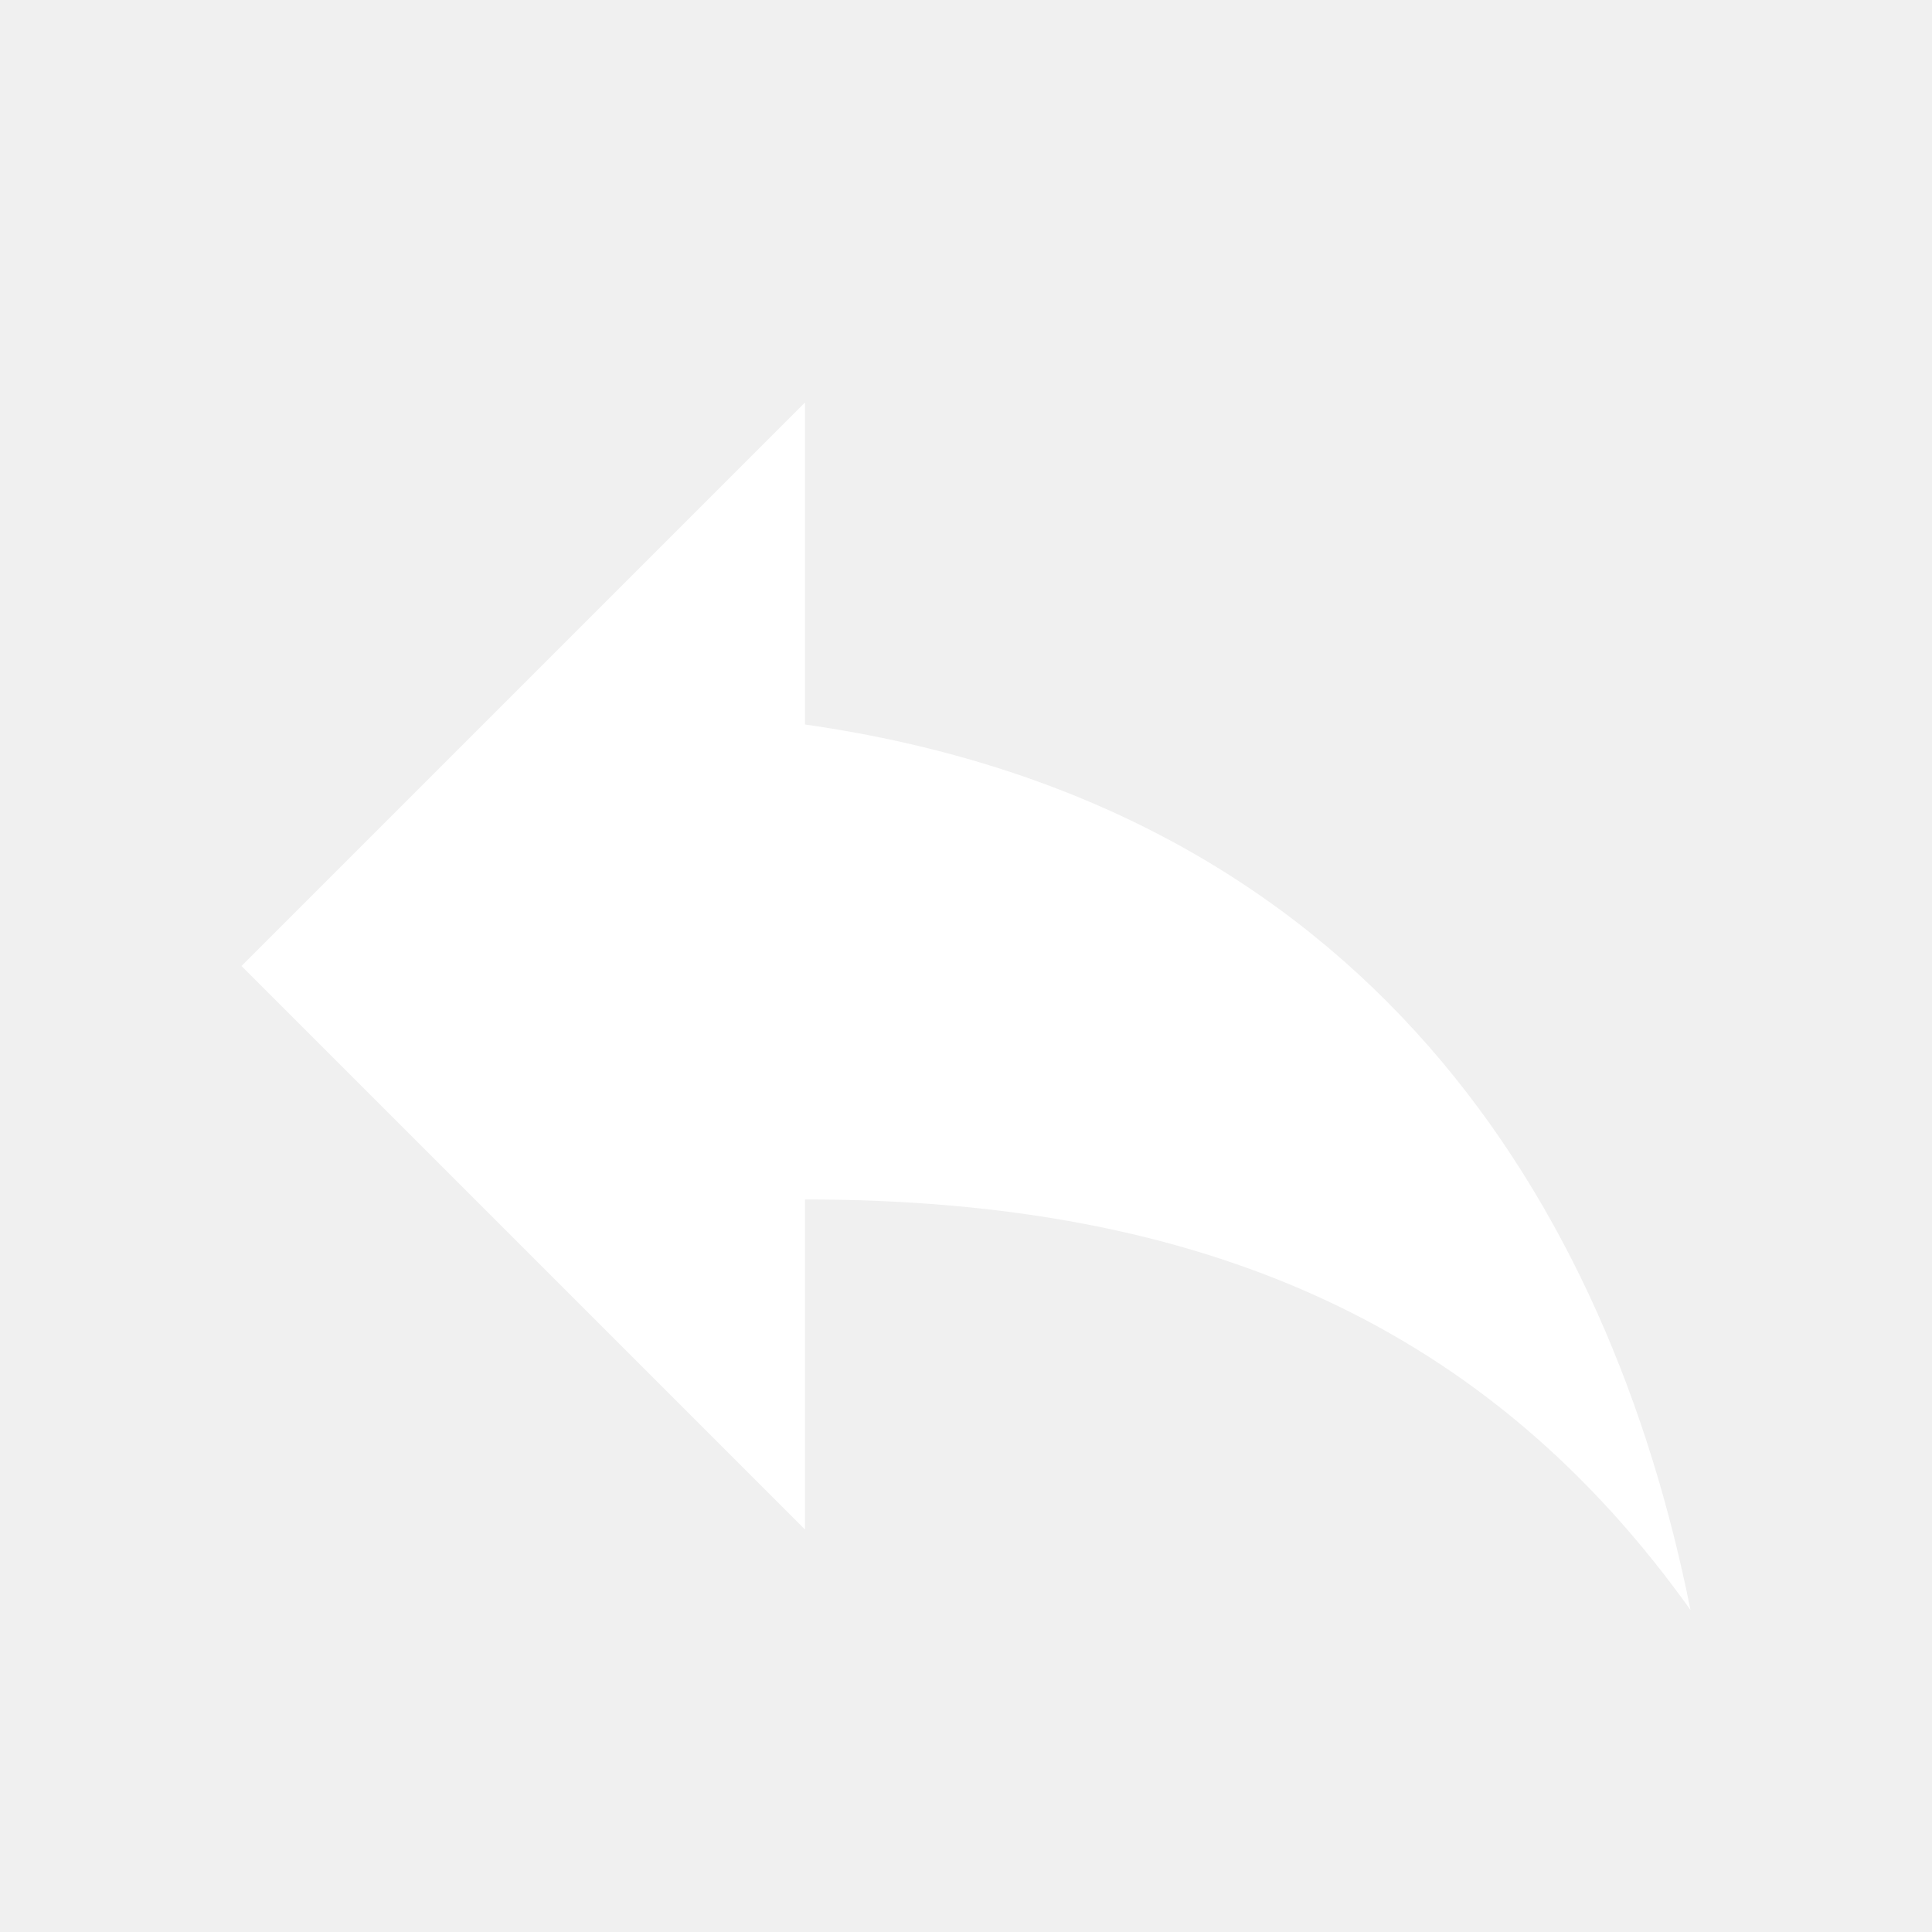
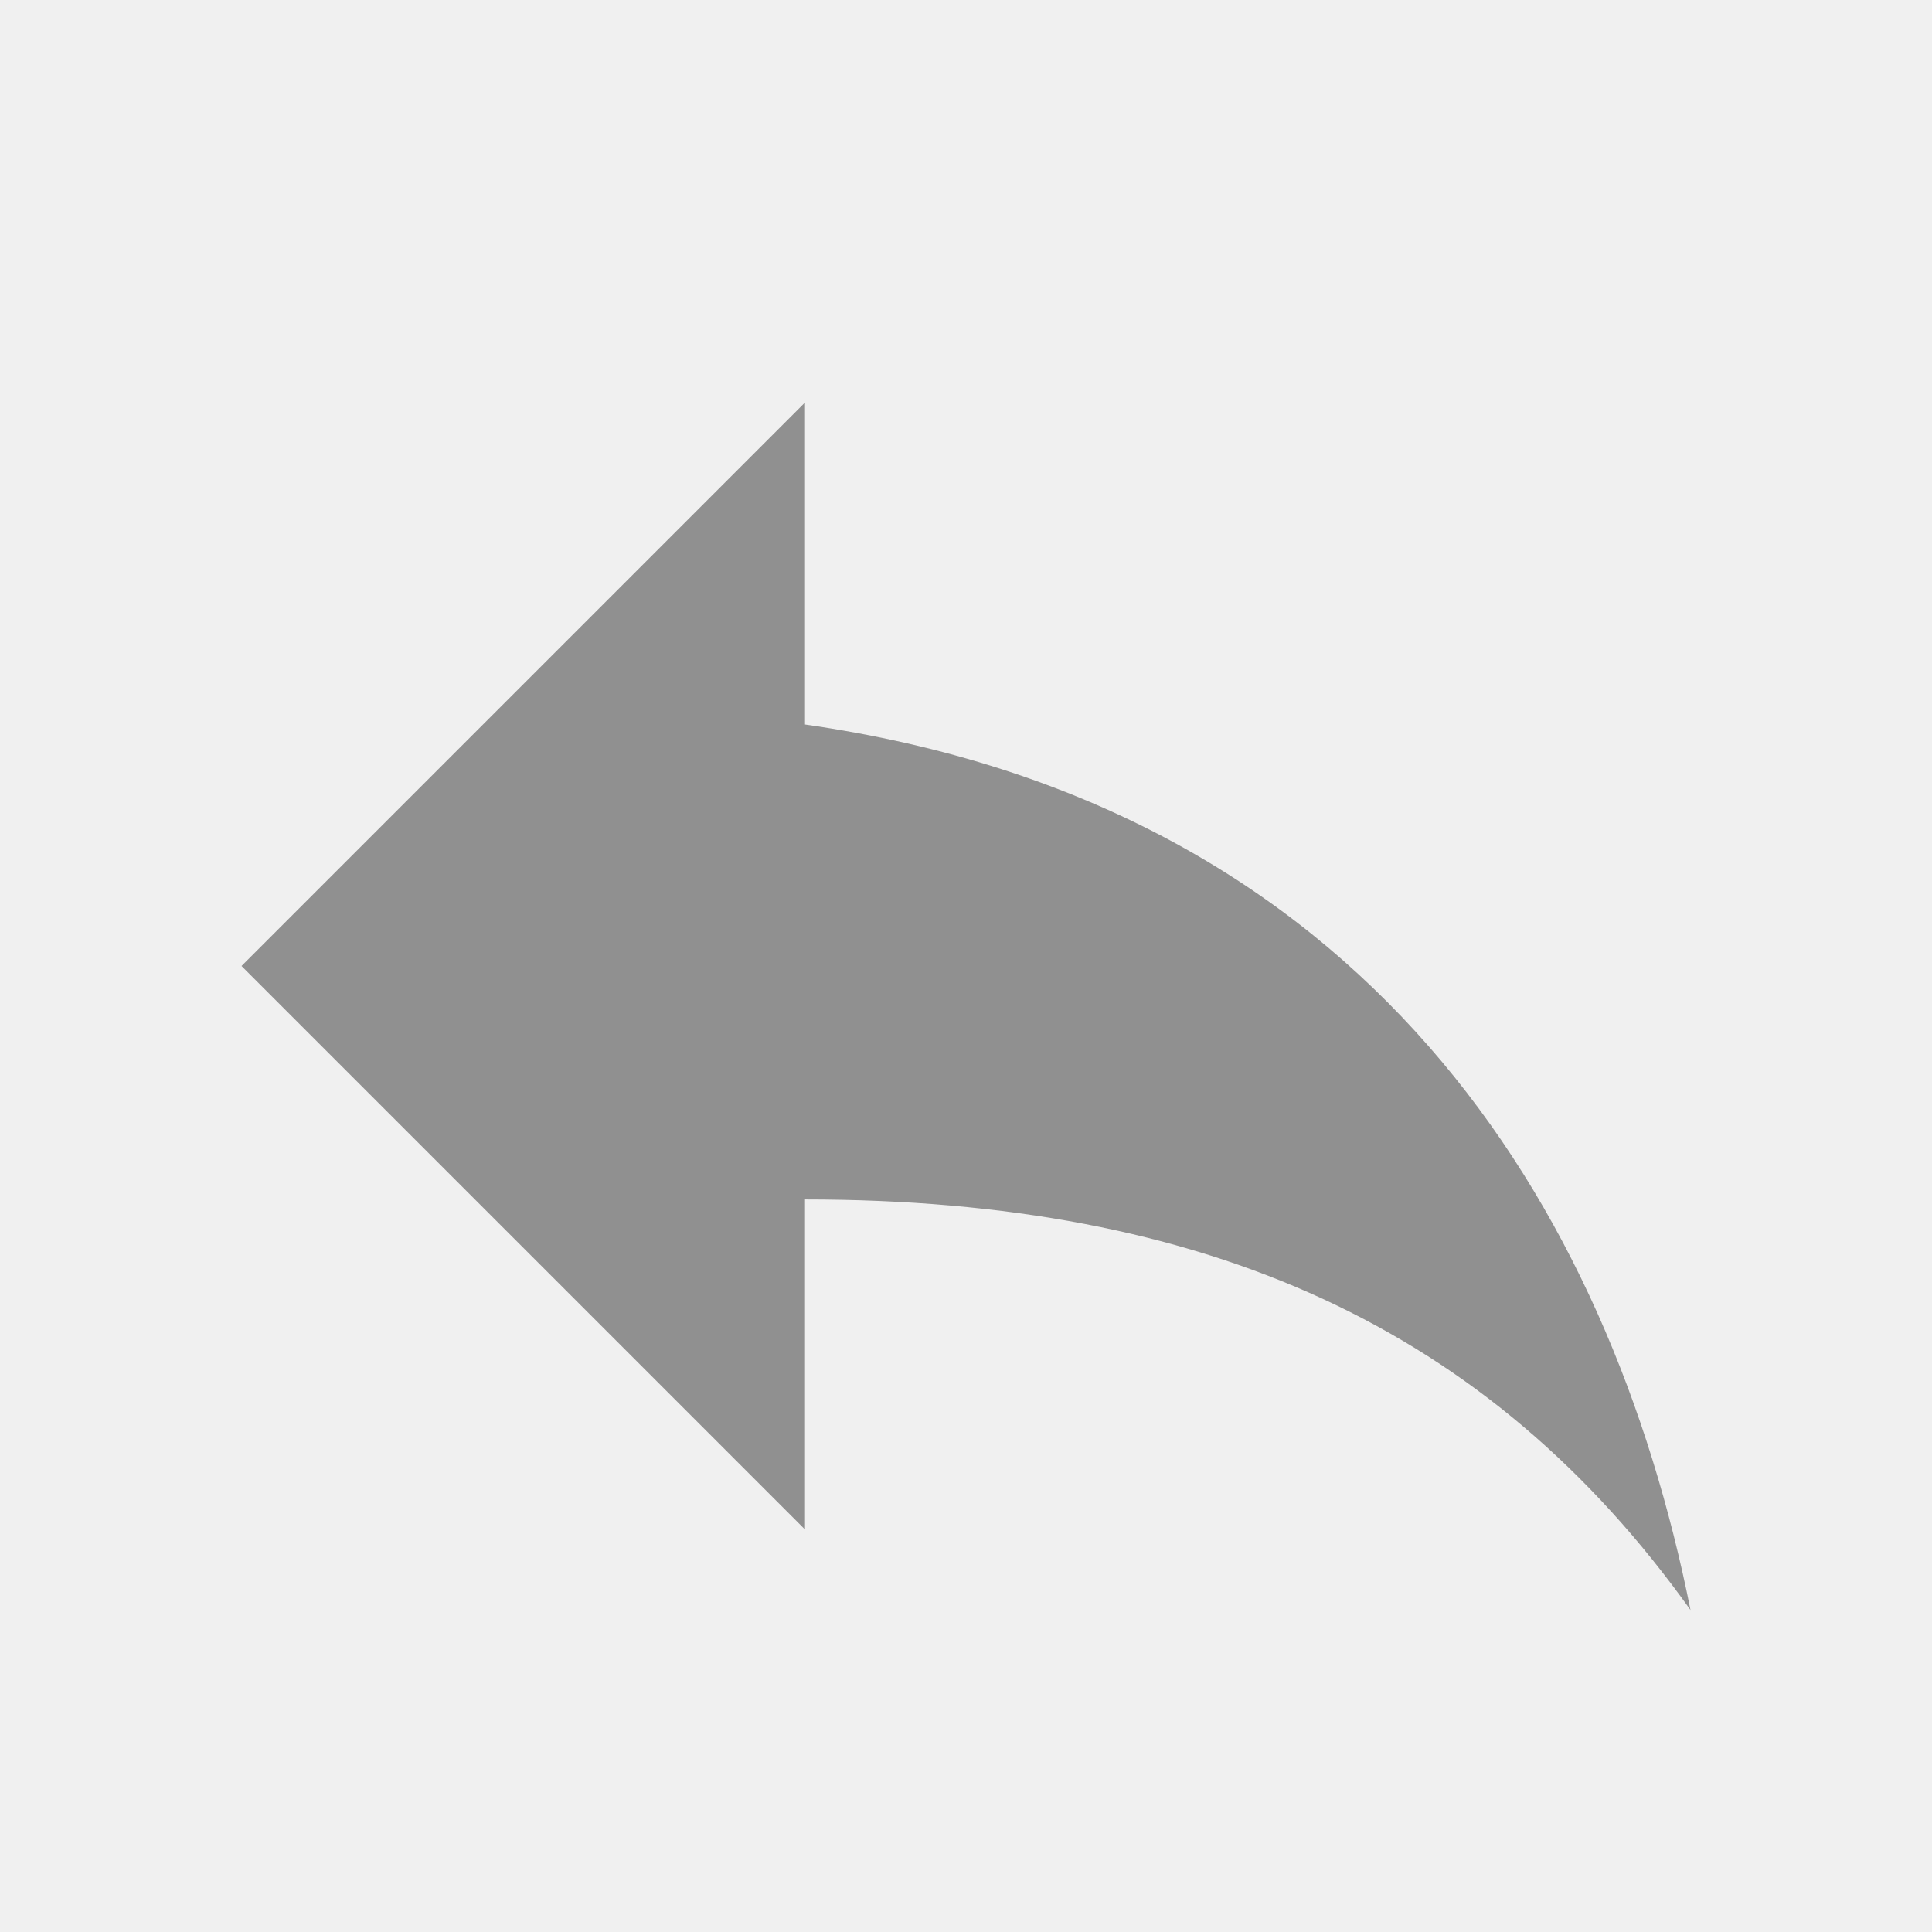
- <svg xmlns="http://www.w3.org/2000/svg" height="24px" viewBox="0 0 24 24" width="24px" fill="#FFFFFF">
+ <svg xmlns="http://www.w3.org/2000/svg" height="24px" viewBox="0 0 24 24" width="24px" fill="#909090">
  <path d="M0 0h24v24H0V0z" fill="none" />
  <path d="M10 9V5l-7 7 7 7v-4.1c5 0 8.5 1.6 11 5.1-1-5-4-10-11-11z" />
</svg>
